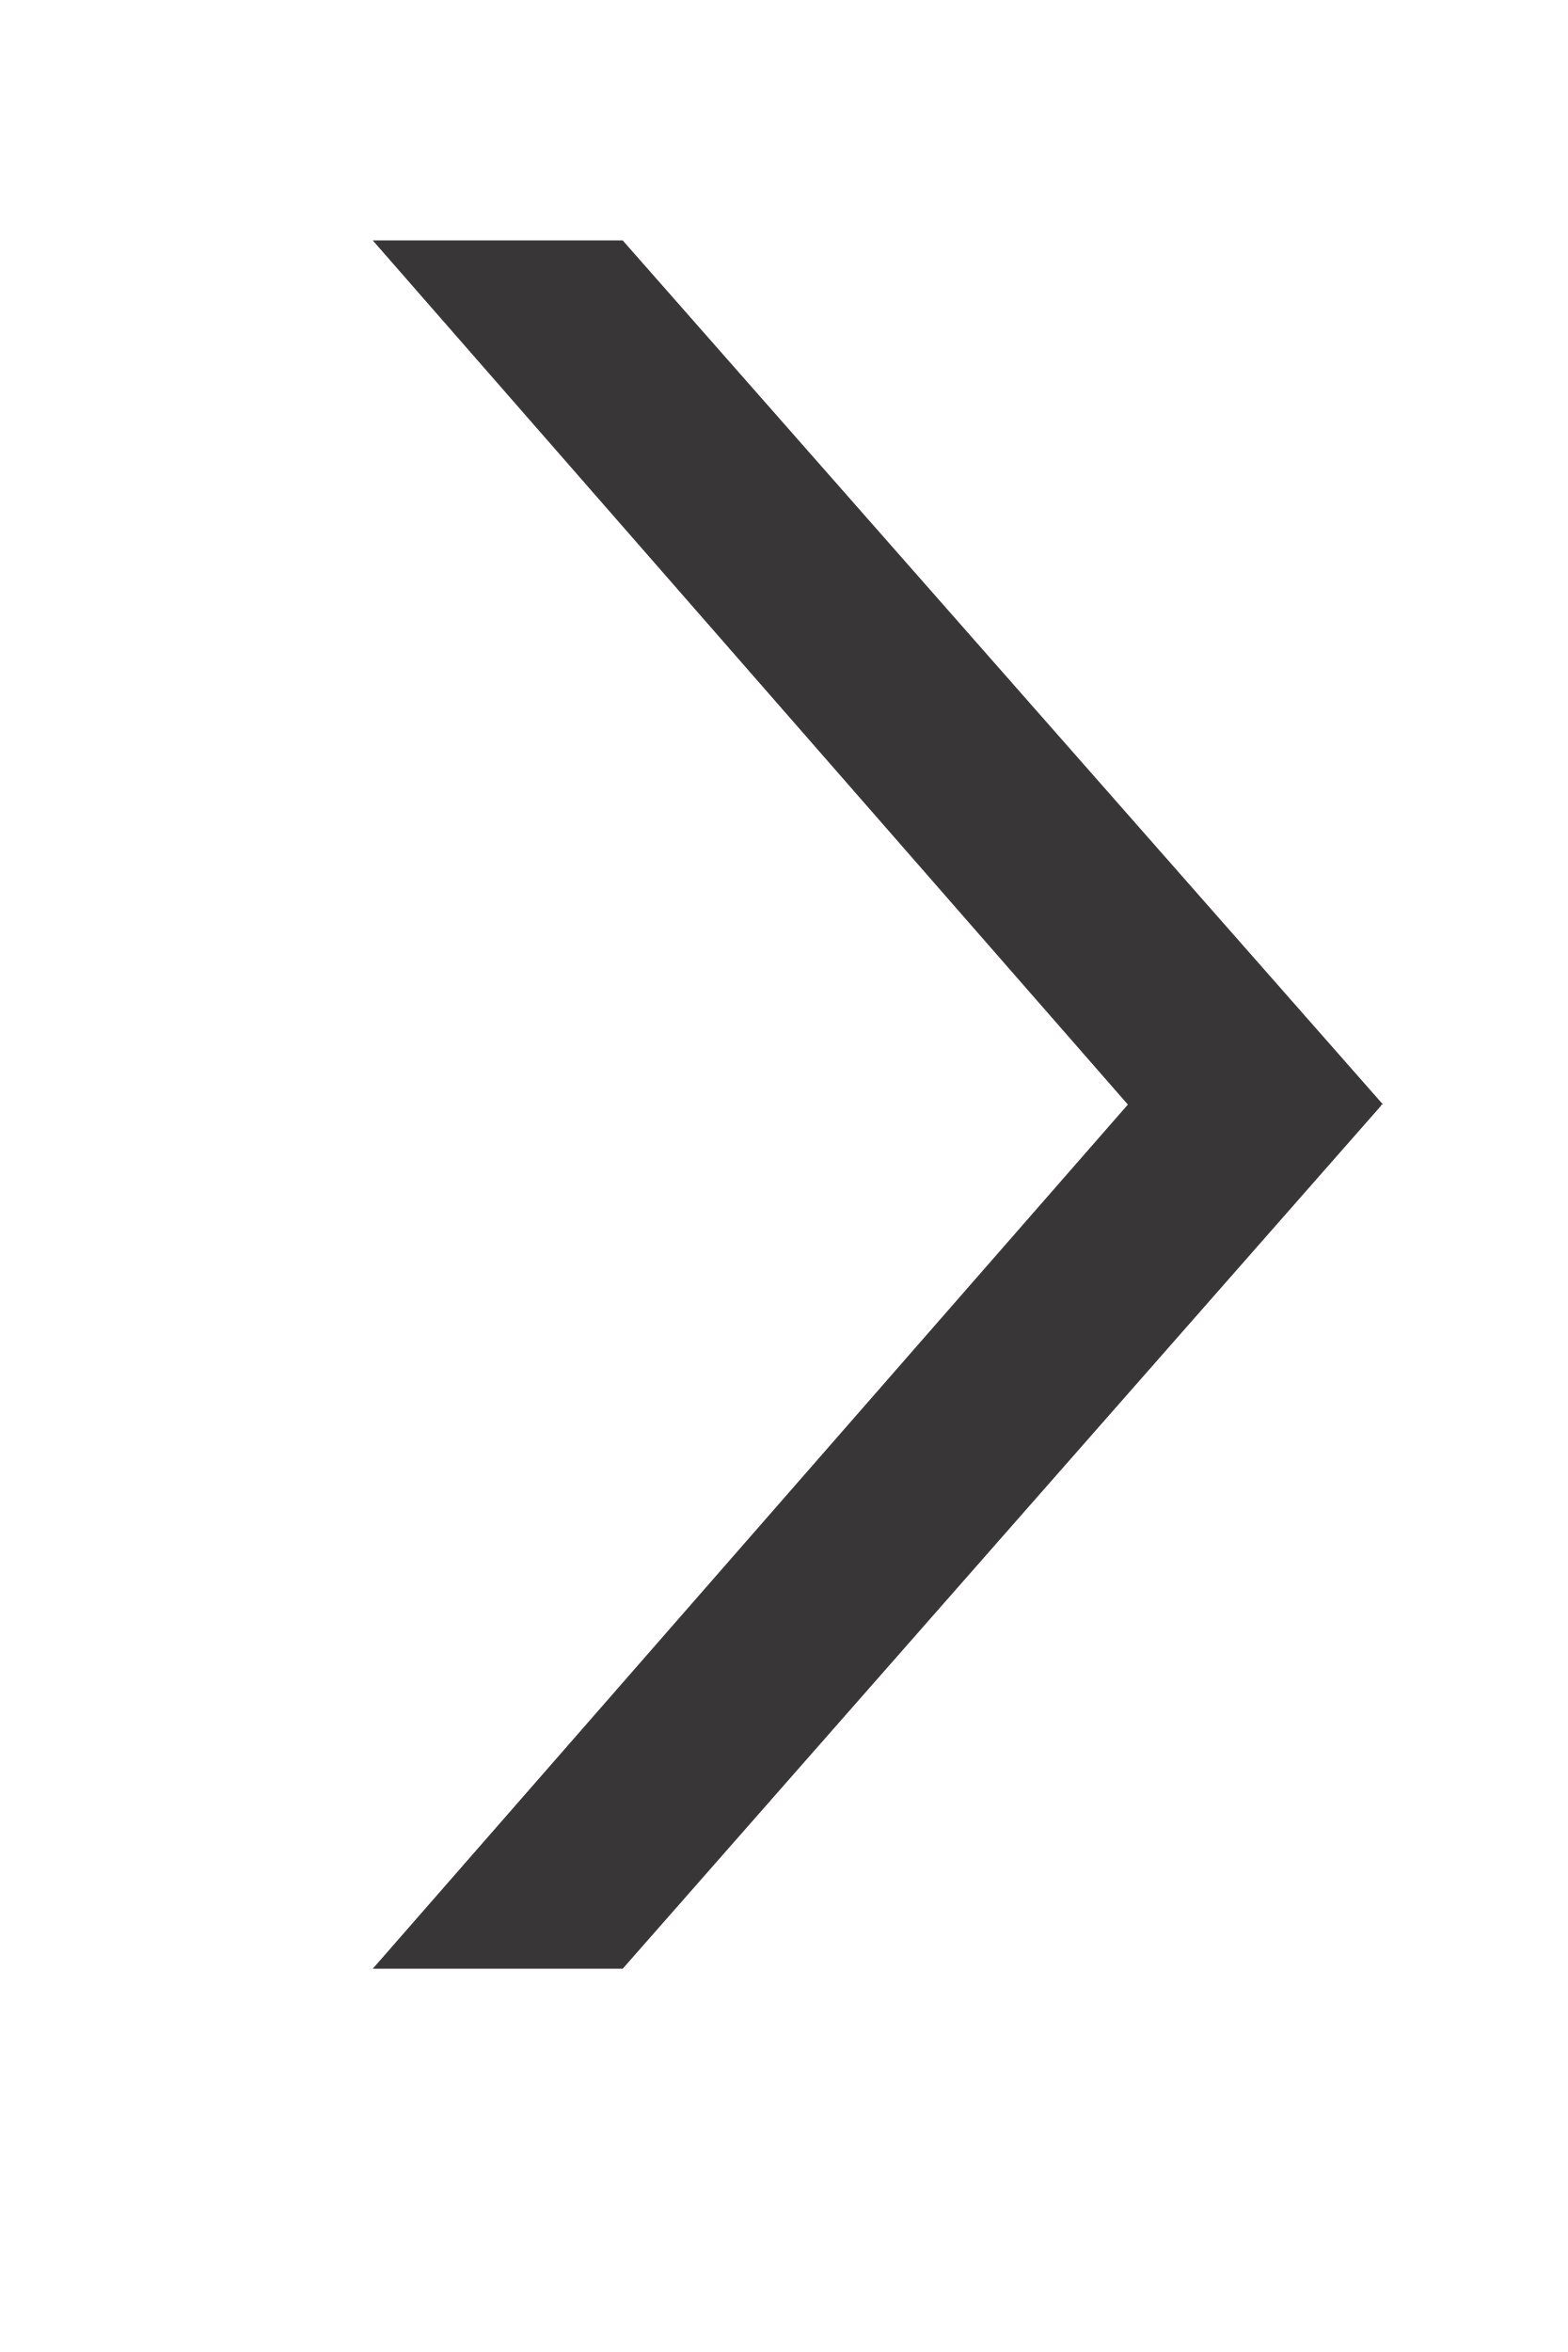
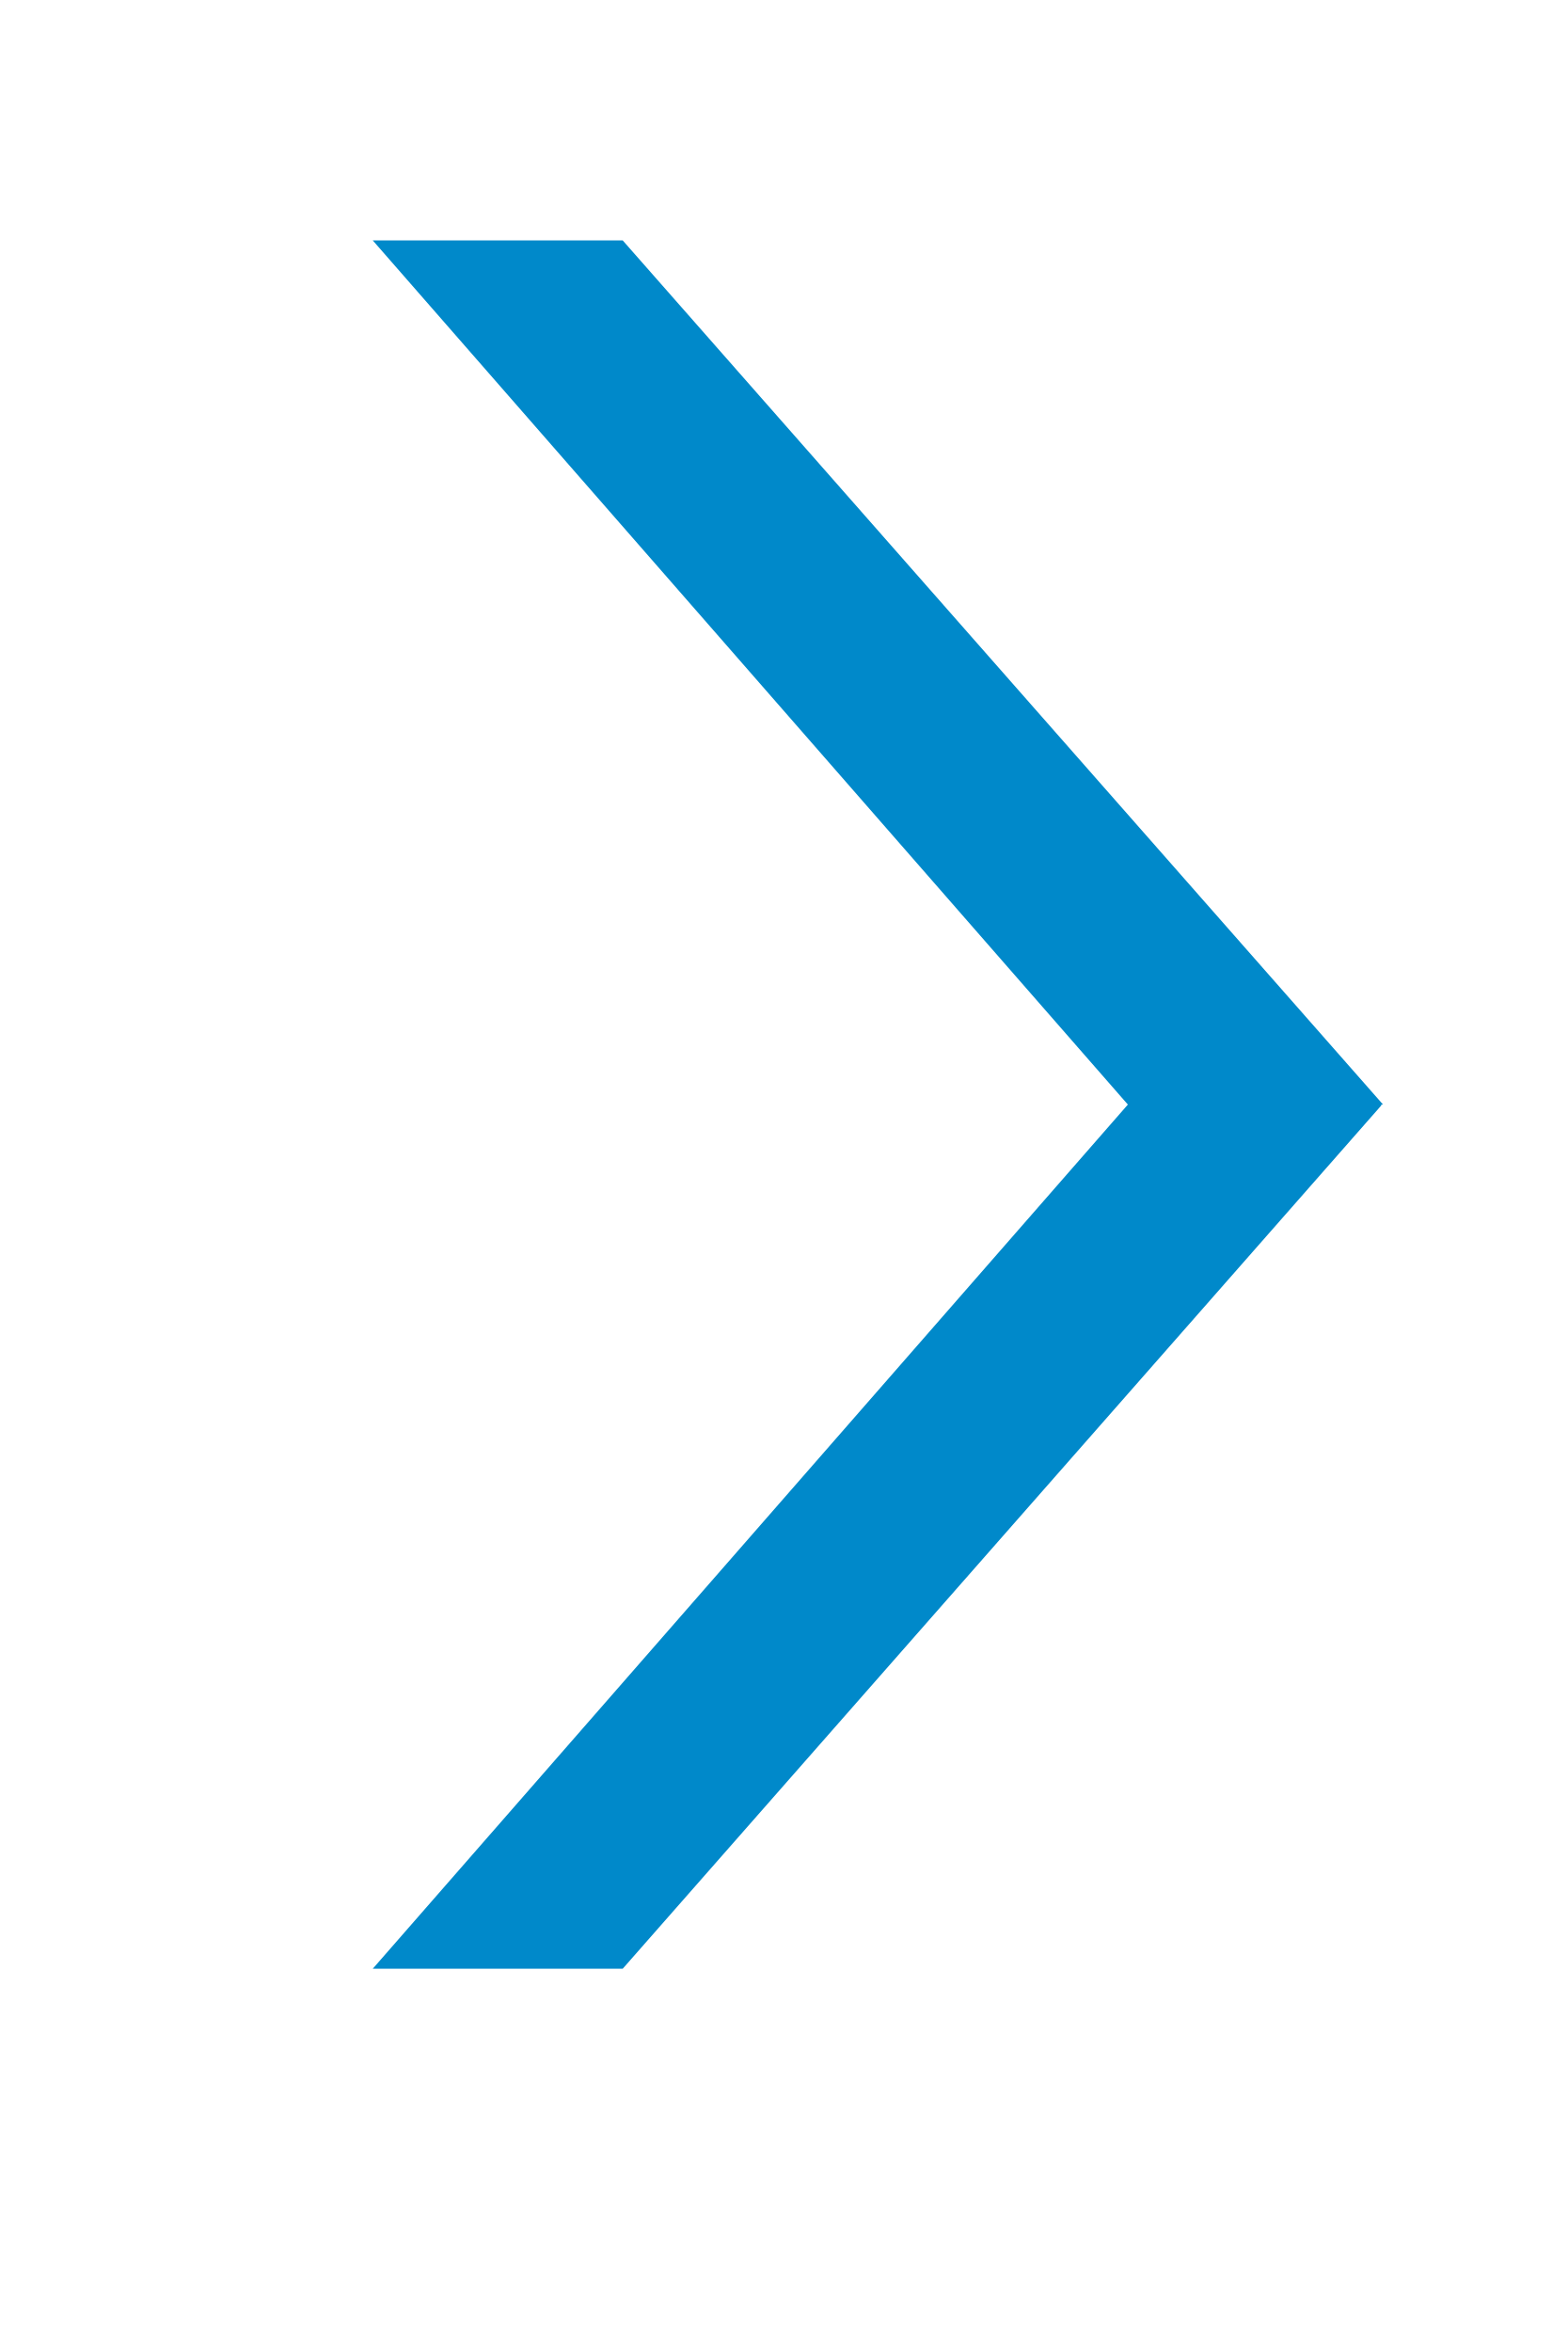
<svg xmlns="http://www.w3.org/2000/svg" id="Layer_1" data-name="Layer 1" viewBox="0 0 18 27">
  <defs>
-     <style>.cls-1{fill:#383636;}</style>
+     <style>.cls-1{fill:#0089ca;}</style>
  </defs>
  <polyline class="cls-1" points="15.86 12.68 15.88 12.68 7.15 2.76 4.28 2.76 12.95 12.68 4.28 22.6 7.15 22.6 15.86 12.69" />
</svg>
